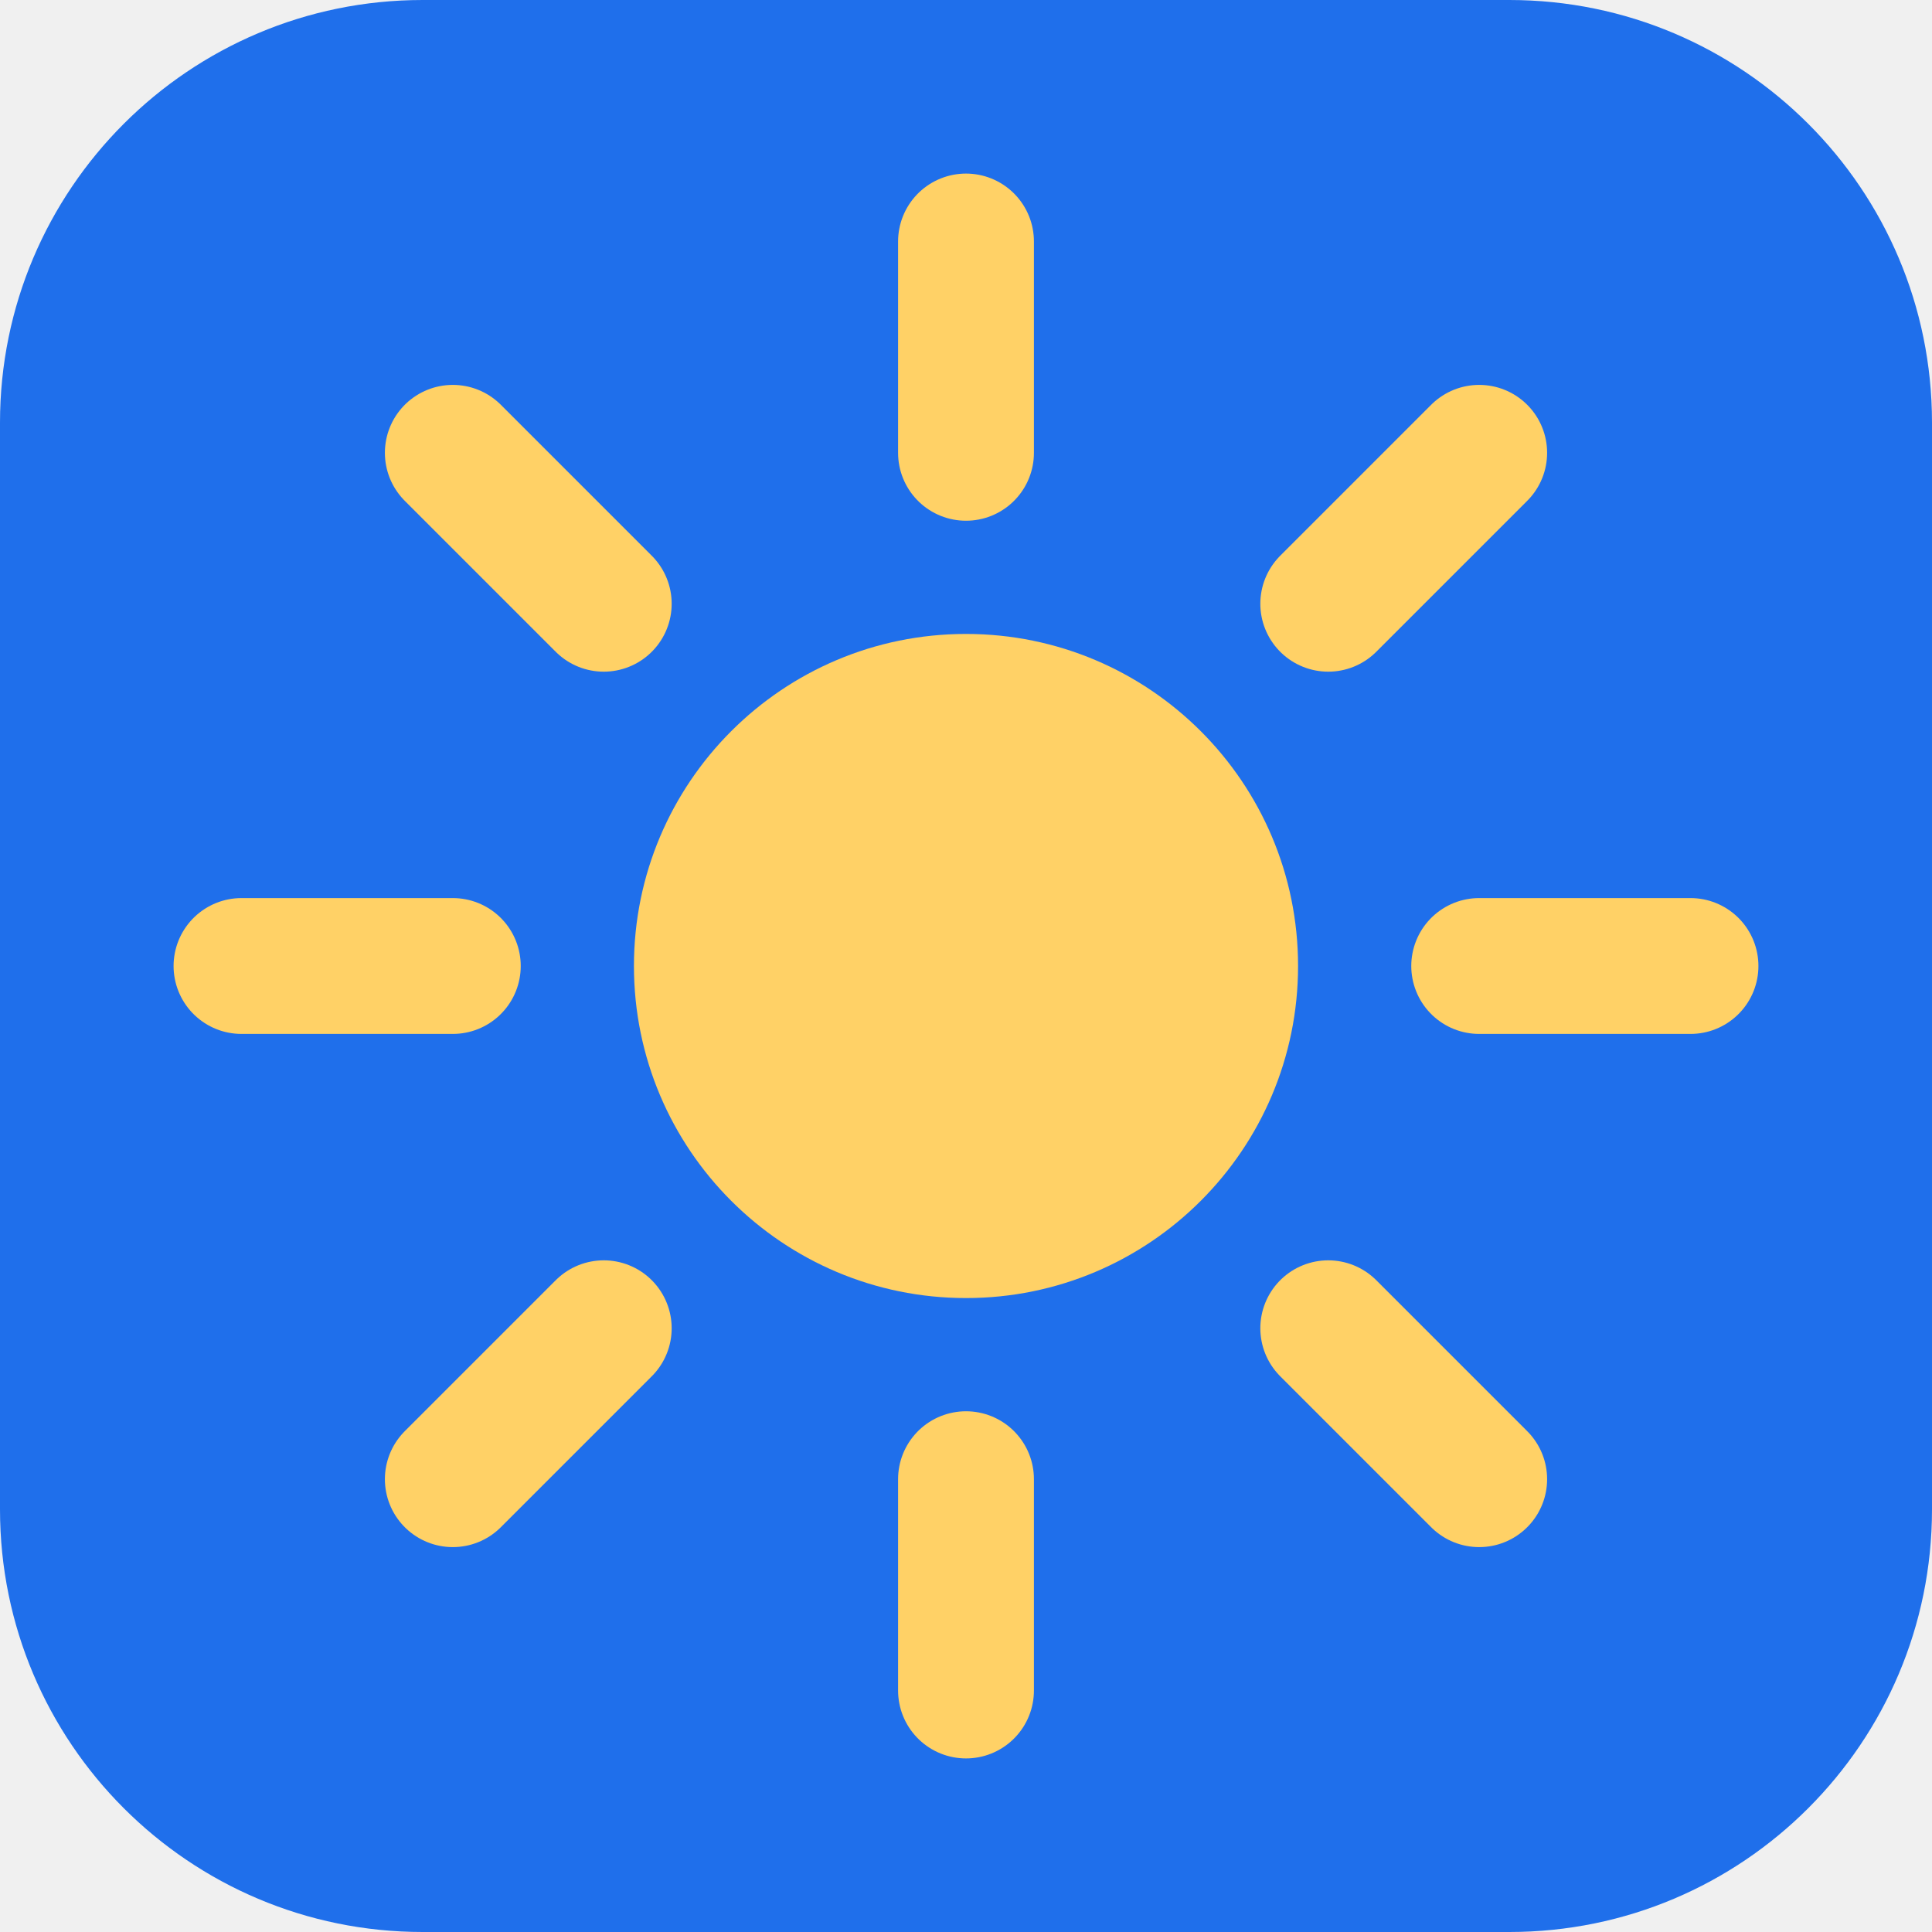
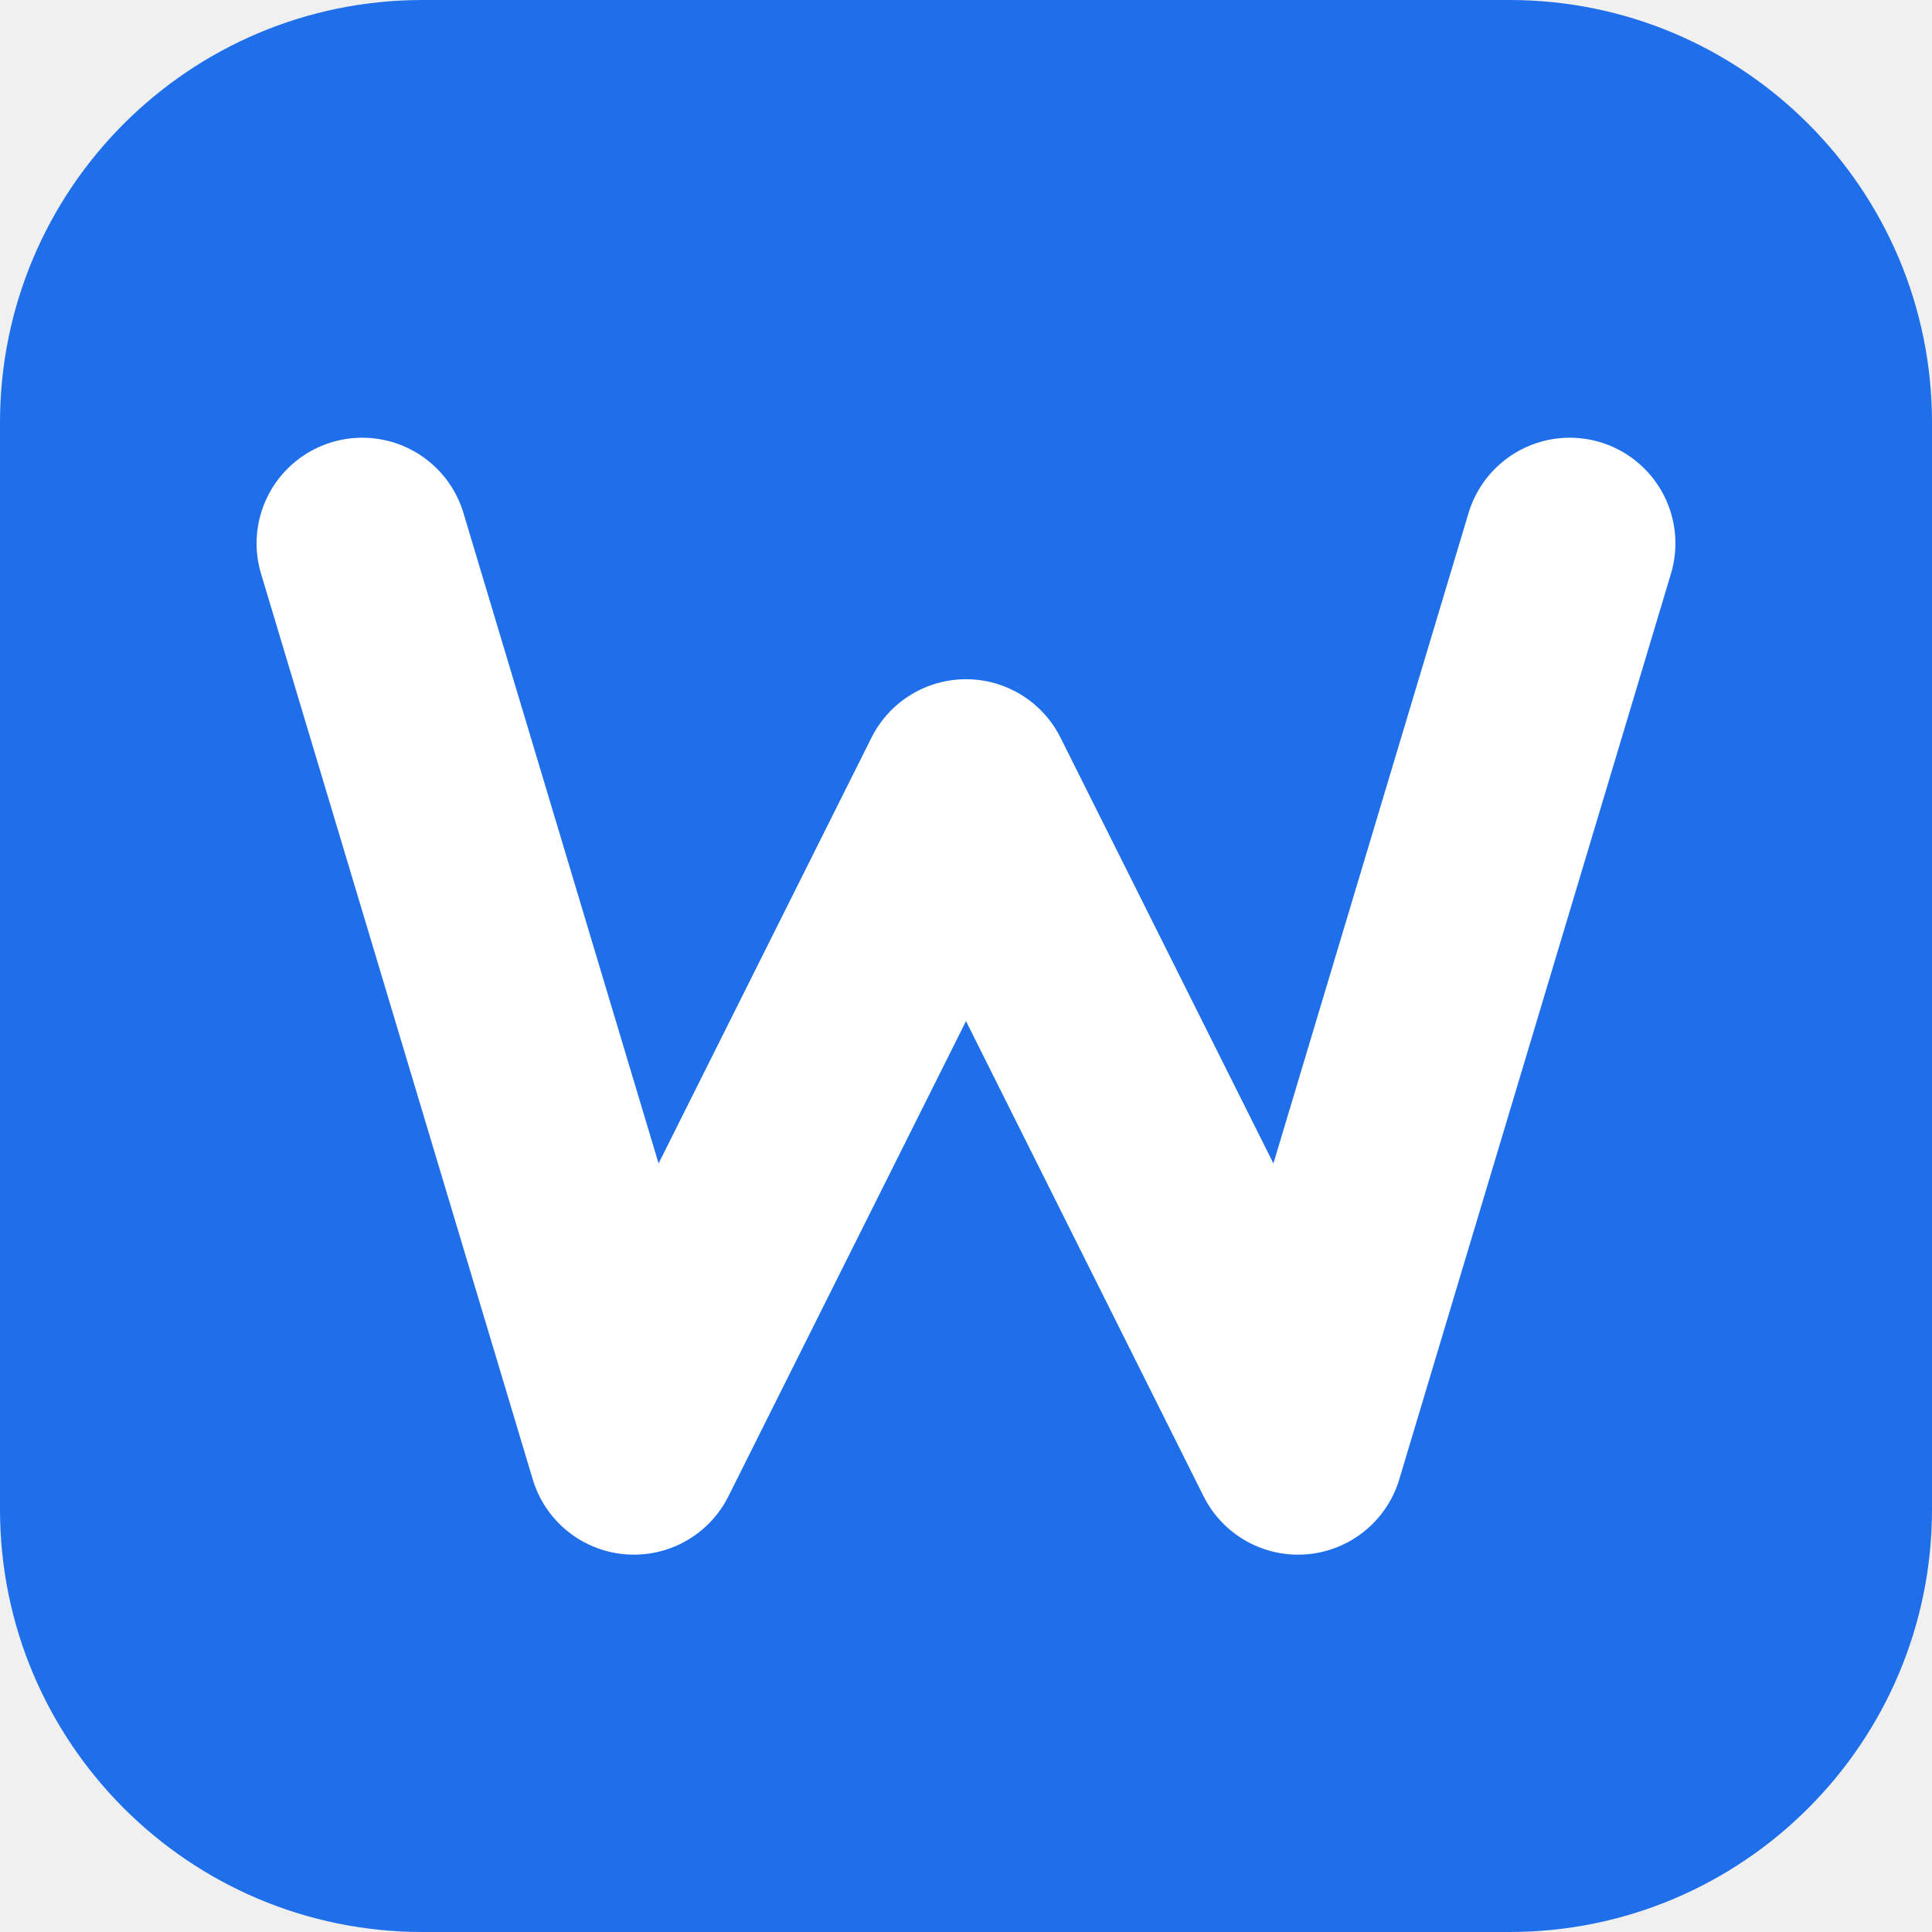
<svg xmlns="http://www.w3.org/2000/svg" viewBox="0 0 64 64">
  <rect width="64" height="64" rx="14" fill="#1f6feb" />
-   <g stroke="#ffd166" stroke-width="4.5" stroke-linecap="round">
-     <line x1="32" y1="8" x2="32" y2="15" />
-     <line x1="32" y1="49" x2="32" y2="56" />
-     <line x1="8" y1="32" x2="15" y2="32" />
-     <line x1="49" y1="32" x2="56" y2="32" />
-     <line x1="15" y1="15" x2="20" y2="20" />
-     <line x1="44" y1="44" x2="49" y2="49" />
-     <line x1="49" y1="15" x2="44" y2="20" />
-     <line x1="20" y1="44" x2="15" y2="49" />
-   </g>
-   <circle cx="32" cy="32" r="11" fill="#ffd166" />
+   <path d="M12 18 L21 48 L32 26 L43 48 L52 18" fill="none" stroke="#fff" stroke-width="7" stroke-linecap="round" stroke-linejoin="round" />
</svg>
